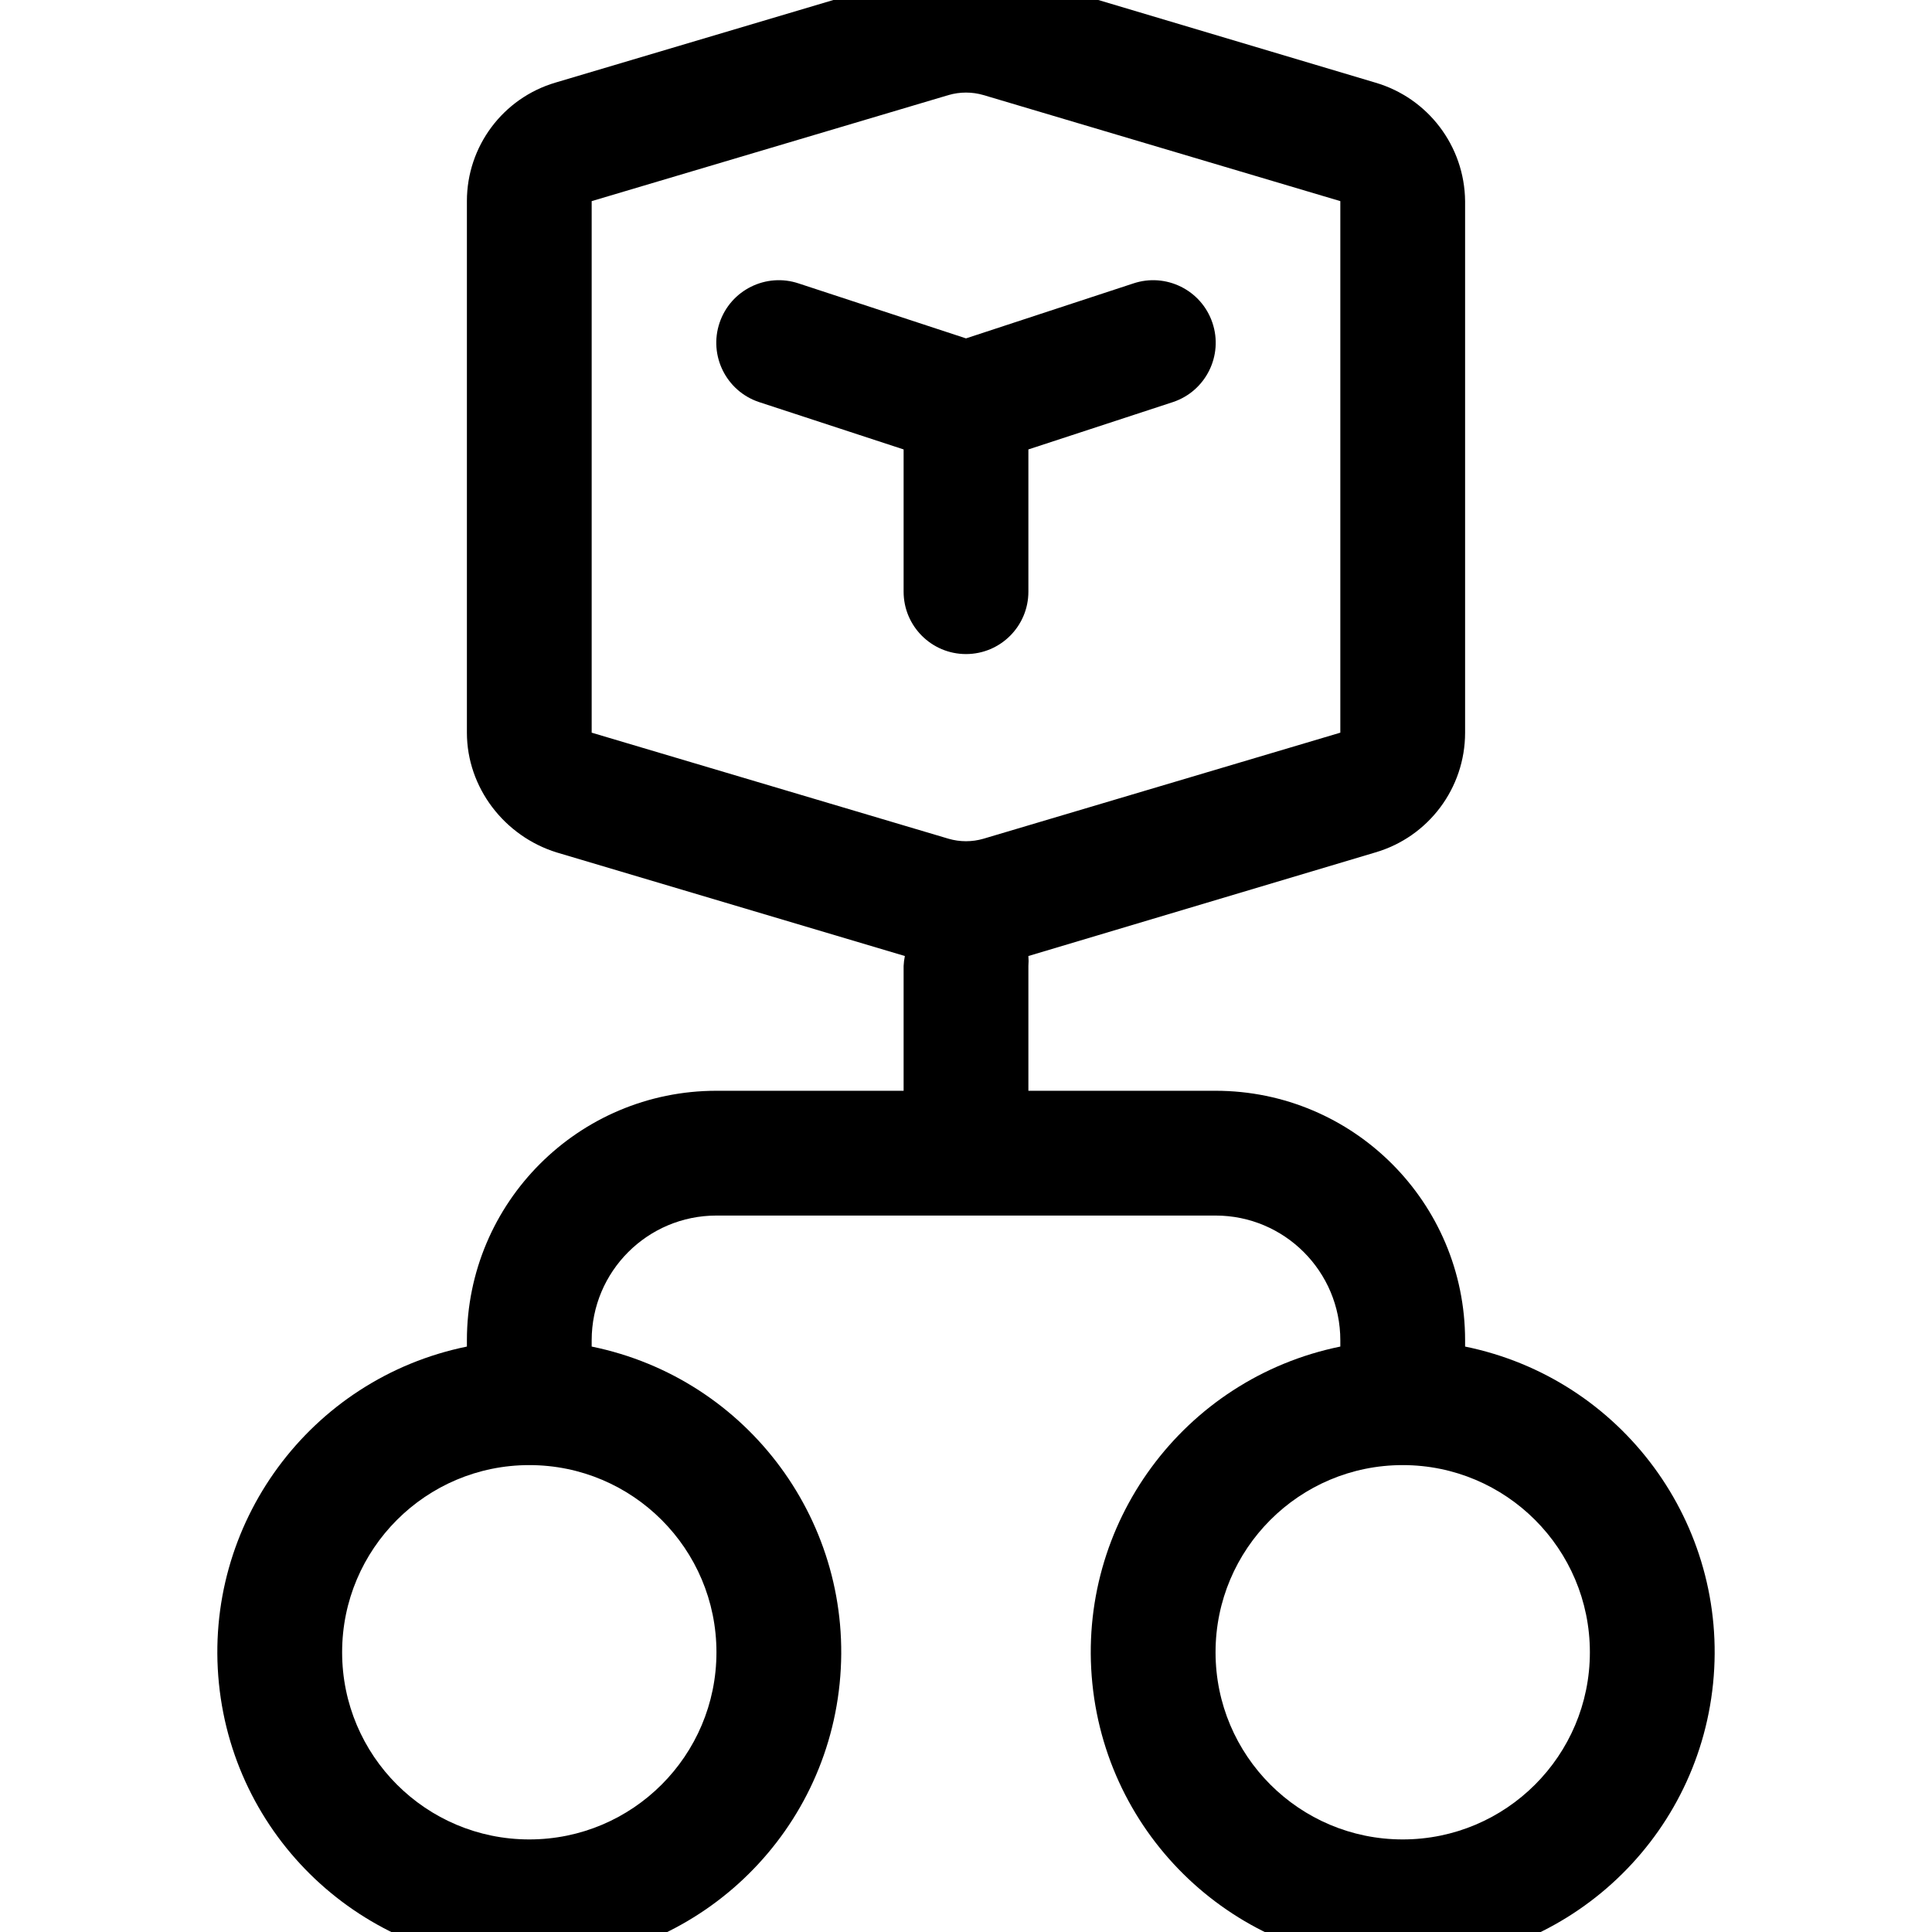
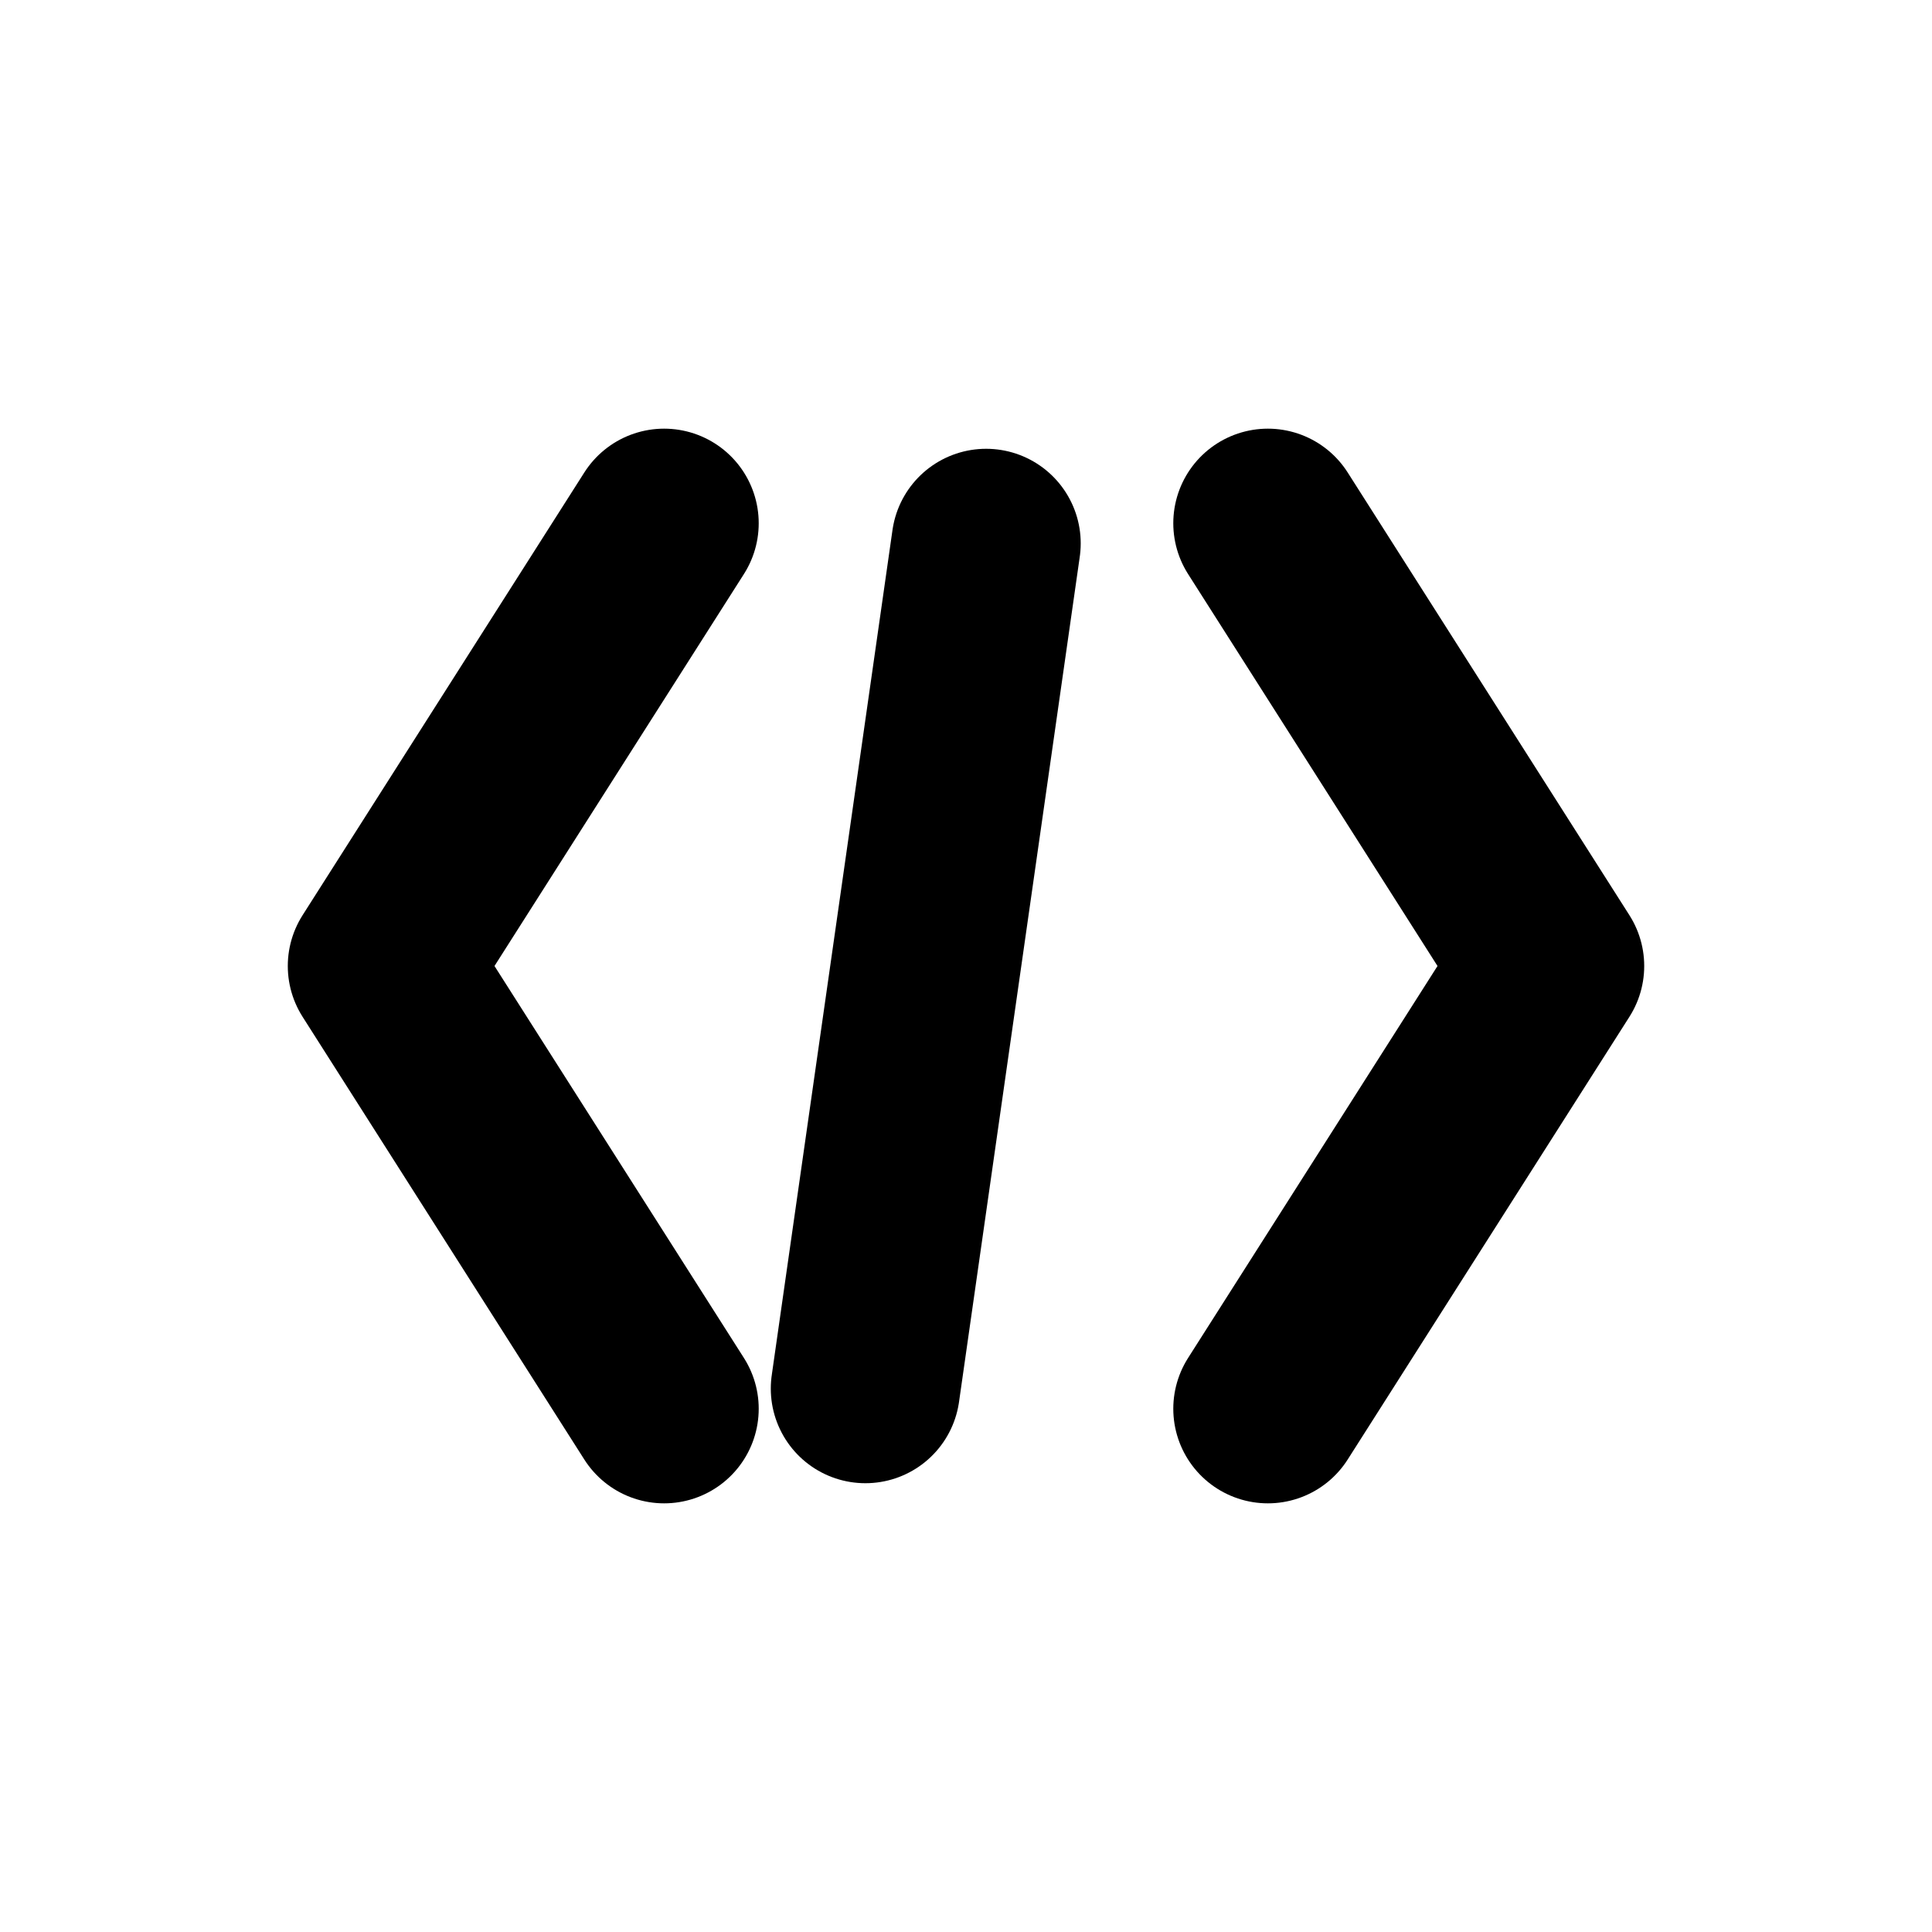
- <svg xmlns="http://www.w3.org/2000/svg" width="24" height="24" viewBox="0 0 24 24">
-   <g transform="translate(12 12) scale(1.55) translate(-10 -10)">
-     <path fill="currentColor" d="M8.66 4.53a.5.5 0 0 0-.32.95l1.16.38V7a.5.5 0 0 0 1 0V5.86l1.16-.38a.5.5 0 1 0-.32-.95L10 4.97l-1.34-.44Zm1.77-2.46a1.5 1.5 0 0 0-.86 0l-2.86.85a.99.99 0 0 0-.71.95v4.26c0 .44.3.83.72.96l2.79.83a.5.5 0 0 0-.01.08v1H8a2 2 0 0 0-2 2v.05a2.5 2.5 0 1 0 1 0V13a1 1 0 0 1 1-1h4a1 1 0 0 1 1 1v.05a2.5 2.5 0 1 0 1 0V13a2 2 0 0 0-2-2h-1.5v-1a.5.5 0 0 0 0-.08l2.78-.83a1 1 0 0 0 .72-.96V3.87a1 1 0 0 0-.72-.95l-2.85-.85Zm-.57.95a.5.5 0 0 1 .28 0l2.86.85v4.26l-2.86.85a.5.5 0 0 1-.28 0L7 8.13V3.87l2.86-.85ZM5 15.5a1.5 1.5 0 1 1 3 0 1.5 1.5 0 0 1-3 0Zm8.5-1.5a1.5 1.5 0 1 1 0 3 1.5 1.5 0 0 1 0-3Z" />
+ <svg xmlns="http://www.w3.org/2000/svg" width="24" height="24" viewBox="0 0 24 24" fill="none">
+   <g stroke="currentColor" stroke-width="2.35" stroke-linecap="round" stroke-linejoin="round">
+     <path d="M8.25 6.5 4.75 12l3.5 5.5" />
+     <path d="M12.25 6.75 10.75 17.25" />
+     <path d="M15.75 6.5 19.25 12l-3.5 5.5" />
  </g>
</svg>
